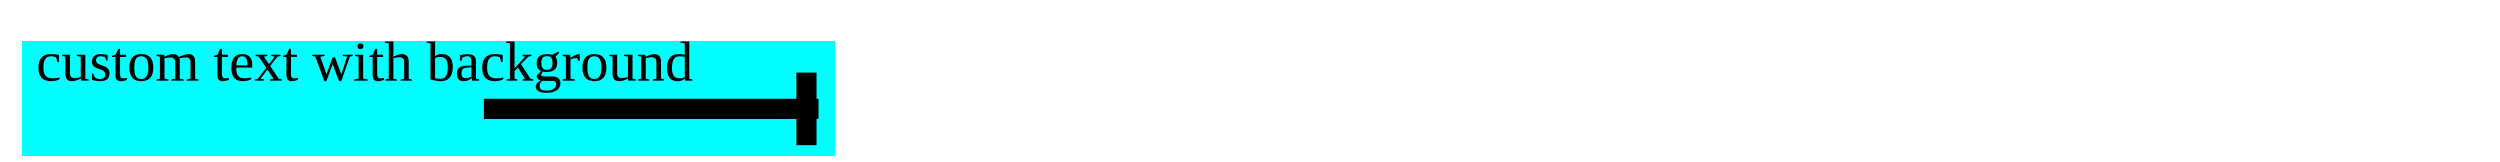
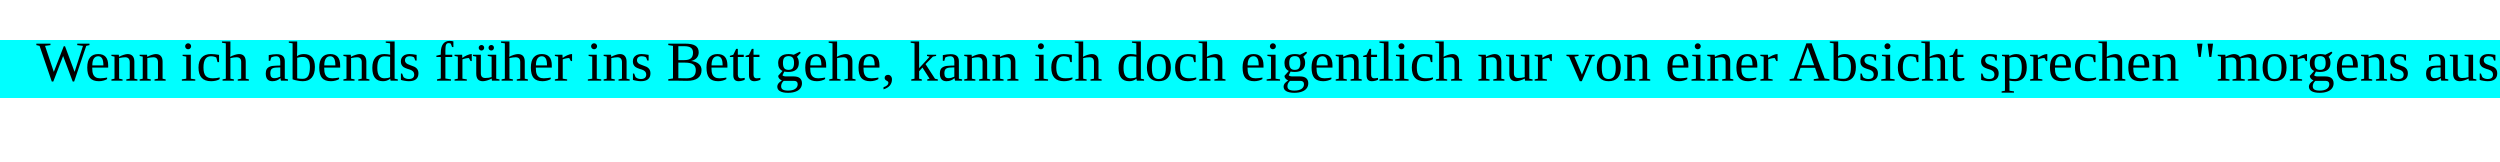
<svg xmlns="http://www.w3.org/2000/svg" xmlns:xlink="http://www.w3.org/1999/xlink" version="1.1" viewBox="0 0 620 40" preserveAspectRatio="xMidYMid meet">
  <defs>
    <filter x="-0.02" y="0" width="1.04" height="1.1" id="removebackground">
      <feFlood flood-color="#00ffff" />
    </filter>
  </defs>
  <use xlink:href="#mygroup" filter="url(#removebackground)" />
  <g id="mygroup">
-     <text id="text1" x="9" y="20" style="text-anchor:start;font-size:14px;">custom text with background</text>
-     <line x1="200" y1="18" x2="200" y2="36" stroke="#000" stroke-width="5" />
-     <line x1="120" y1="27" x2="203" y2="27" stroke="#000" stroke-width="5" />
+     <text id="text1" x="9" y="20" style="text-anchor:start;font-size:14px;">Wenn ich abends früher ins Bett gehe, kann ich doch eigentlich nur von einer Absicht sprechen "morgens ausgeruhter zu sein" und nicht von einem Ziel, da der Zustand "ausgeruht sein" nicht wirklich genau herbeigeführt werden kann. Wie siehst du das?</text>
  </g>
</svg>
